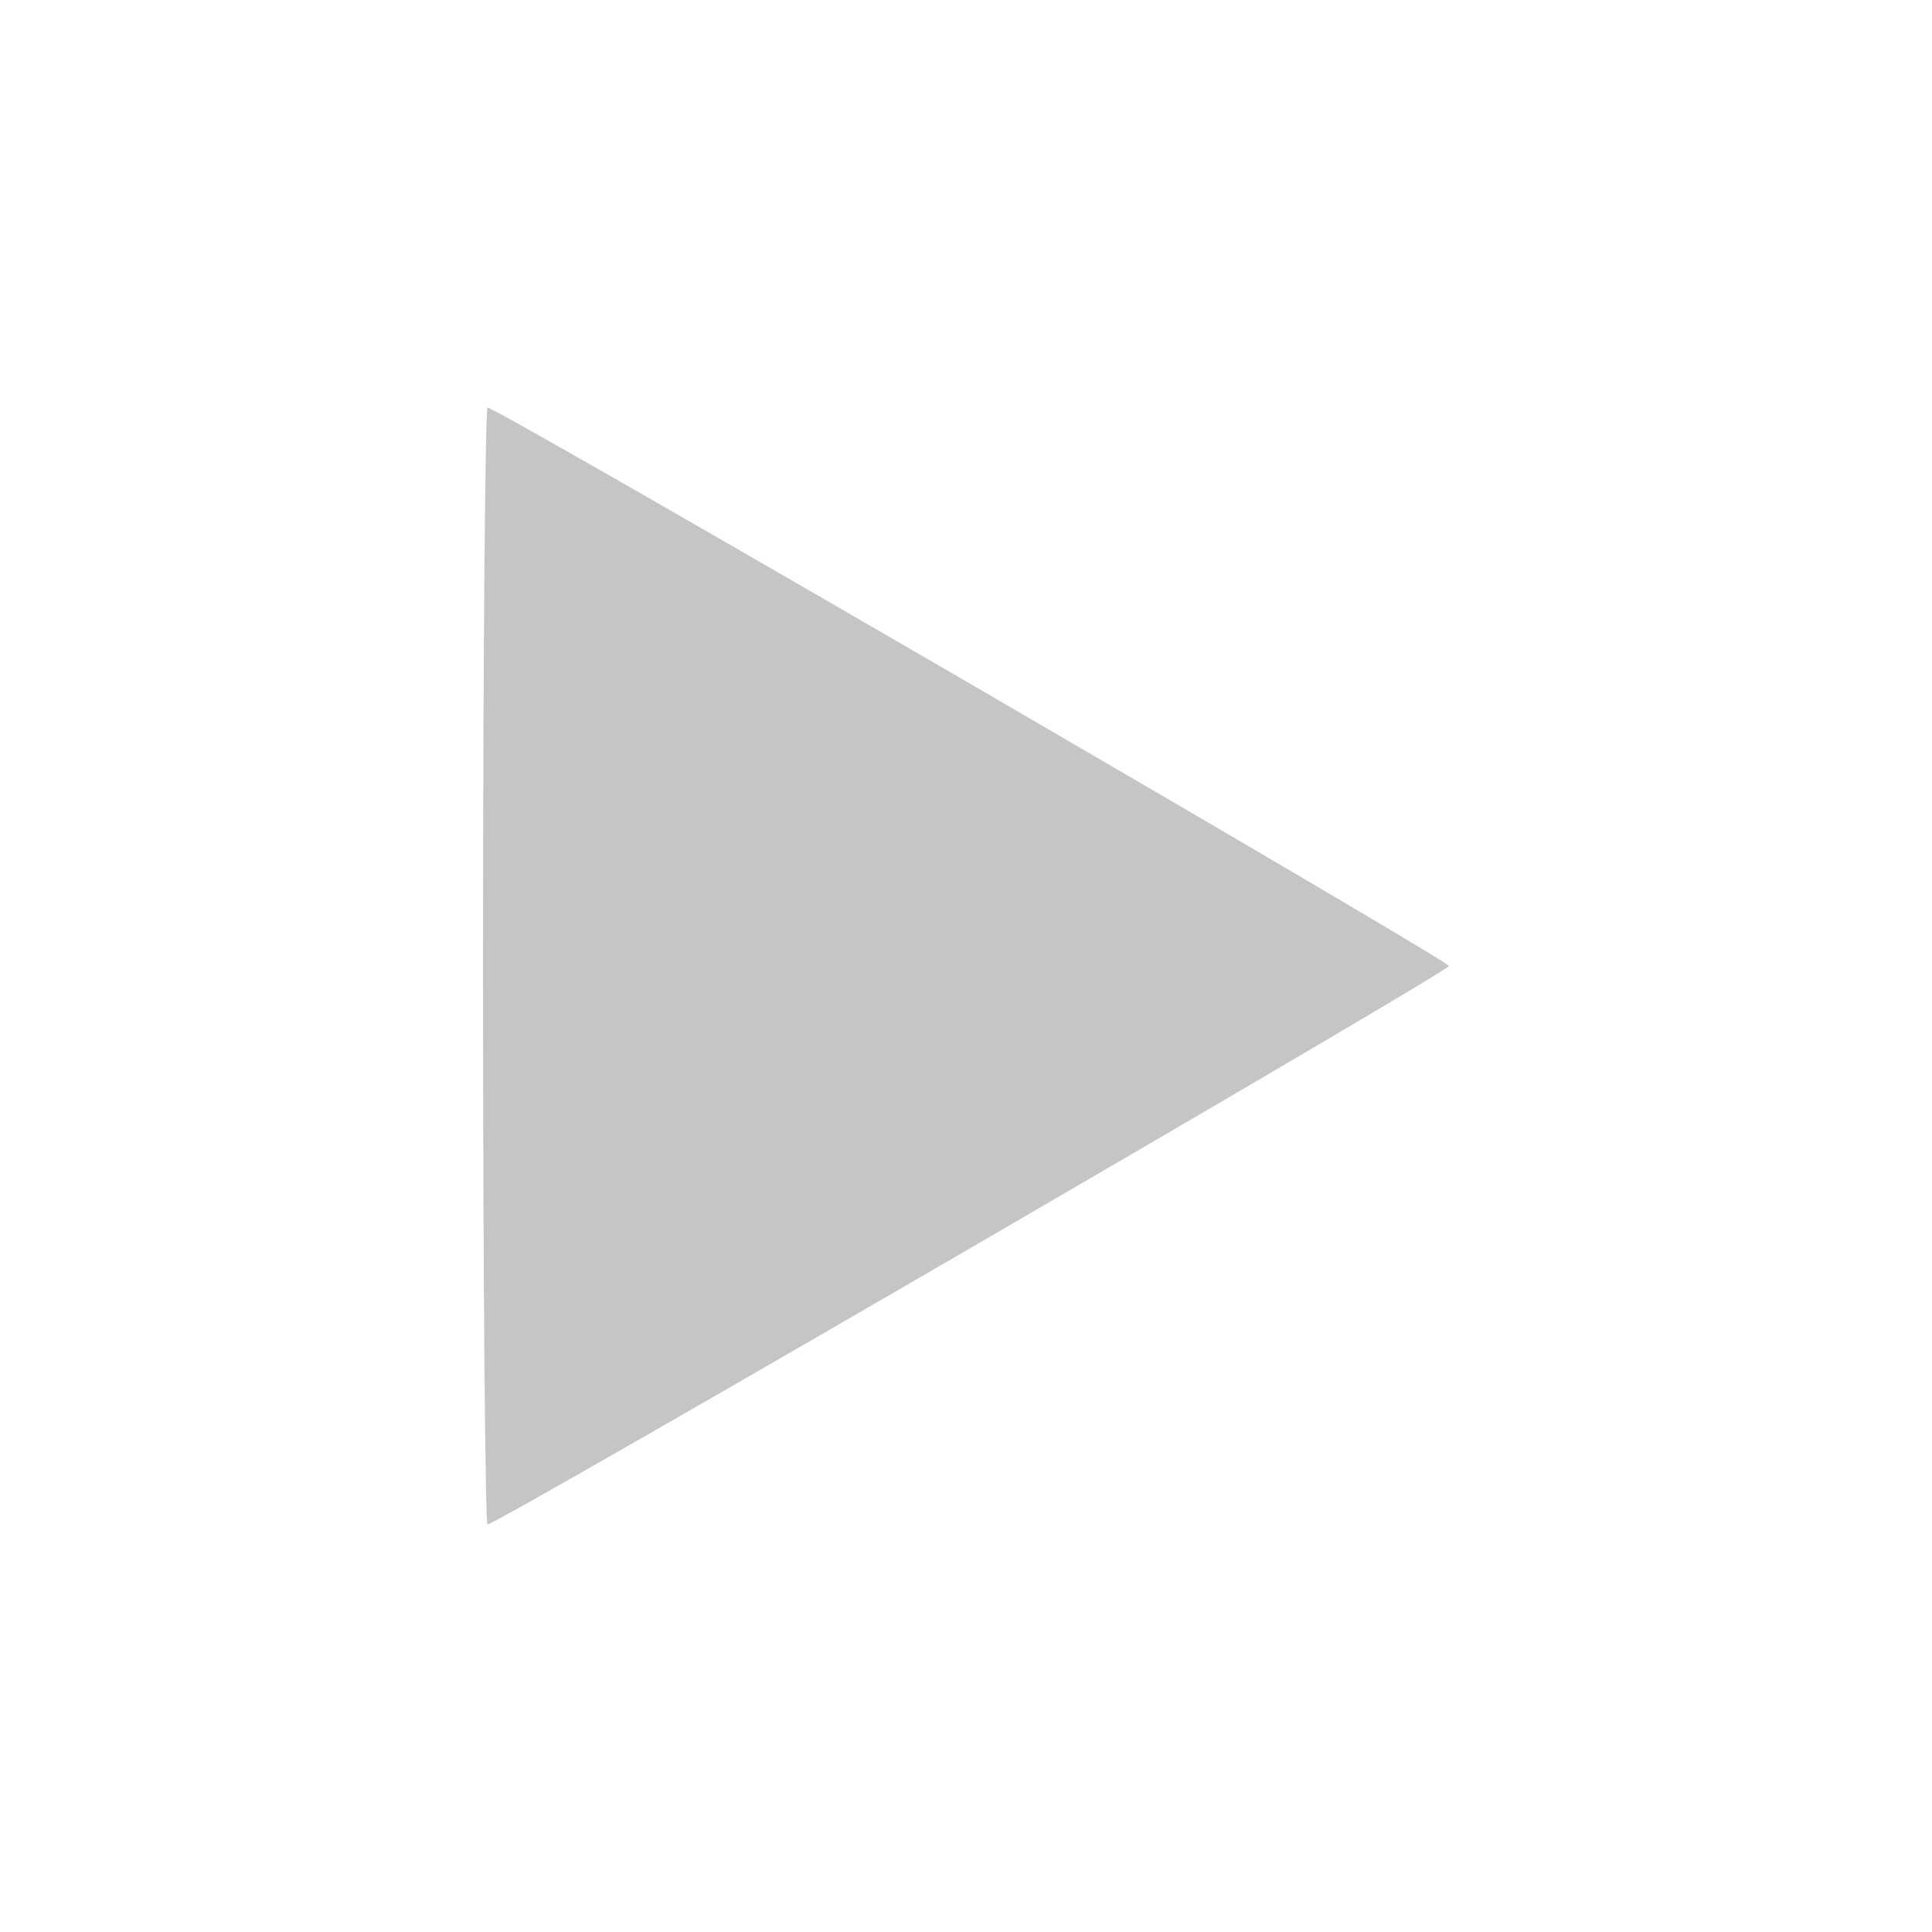
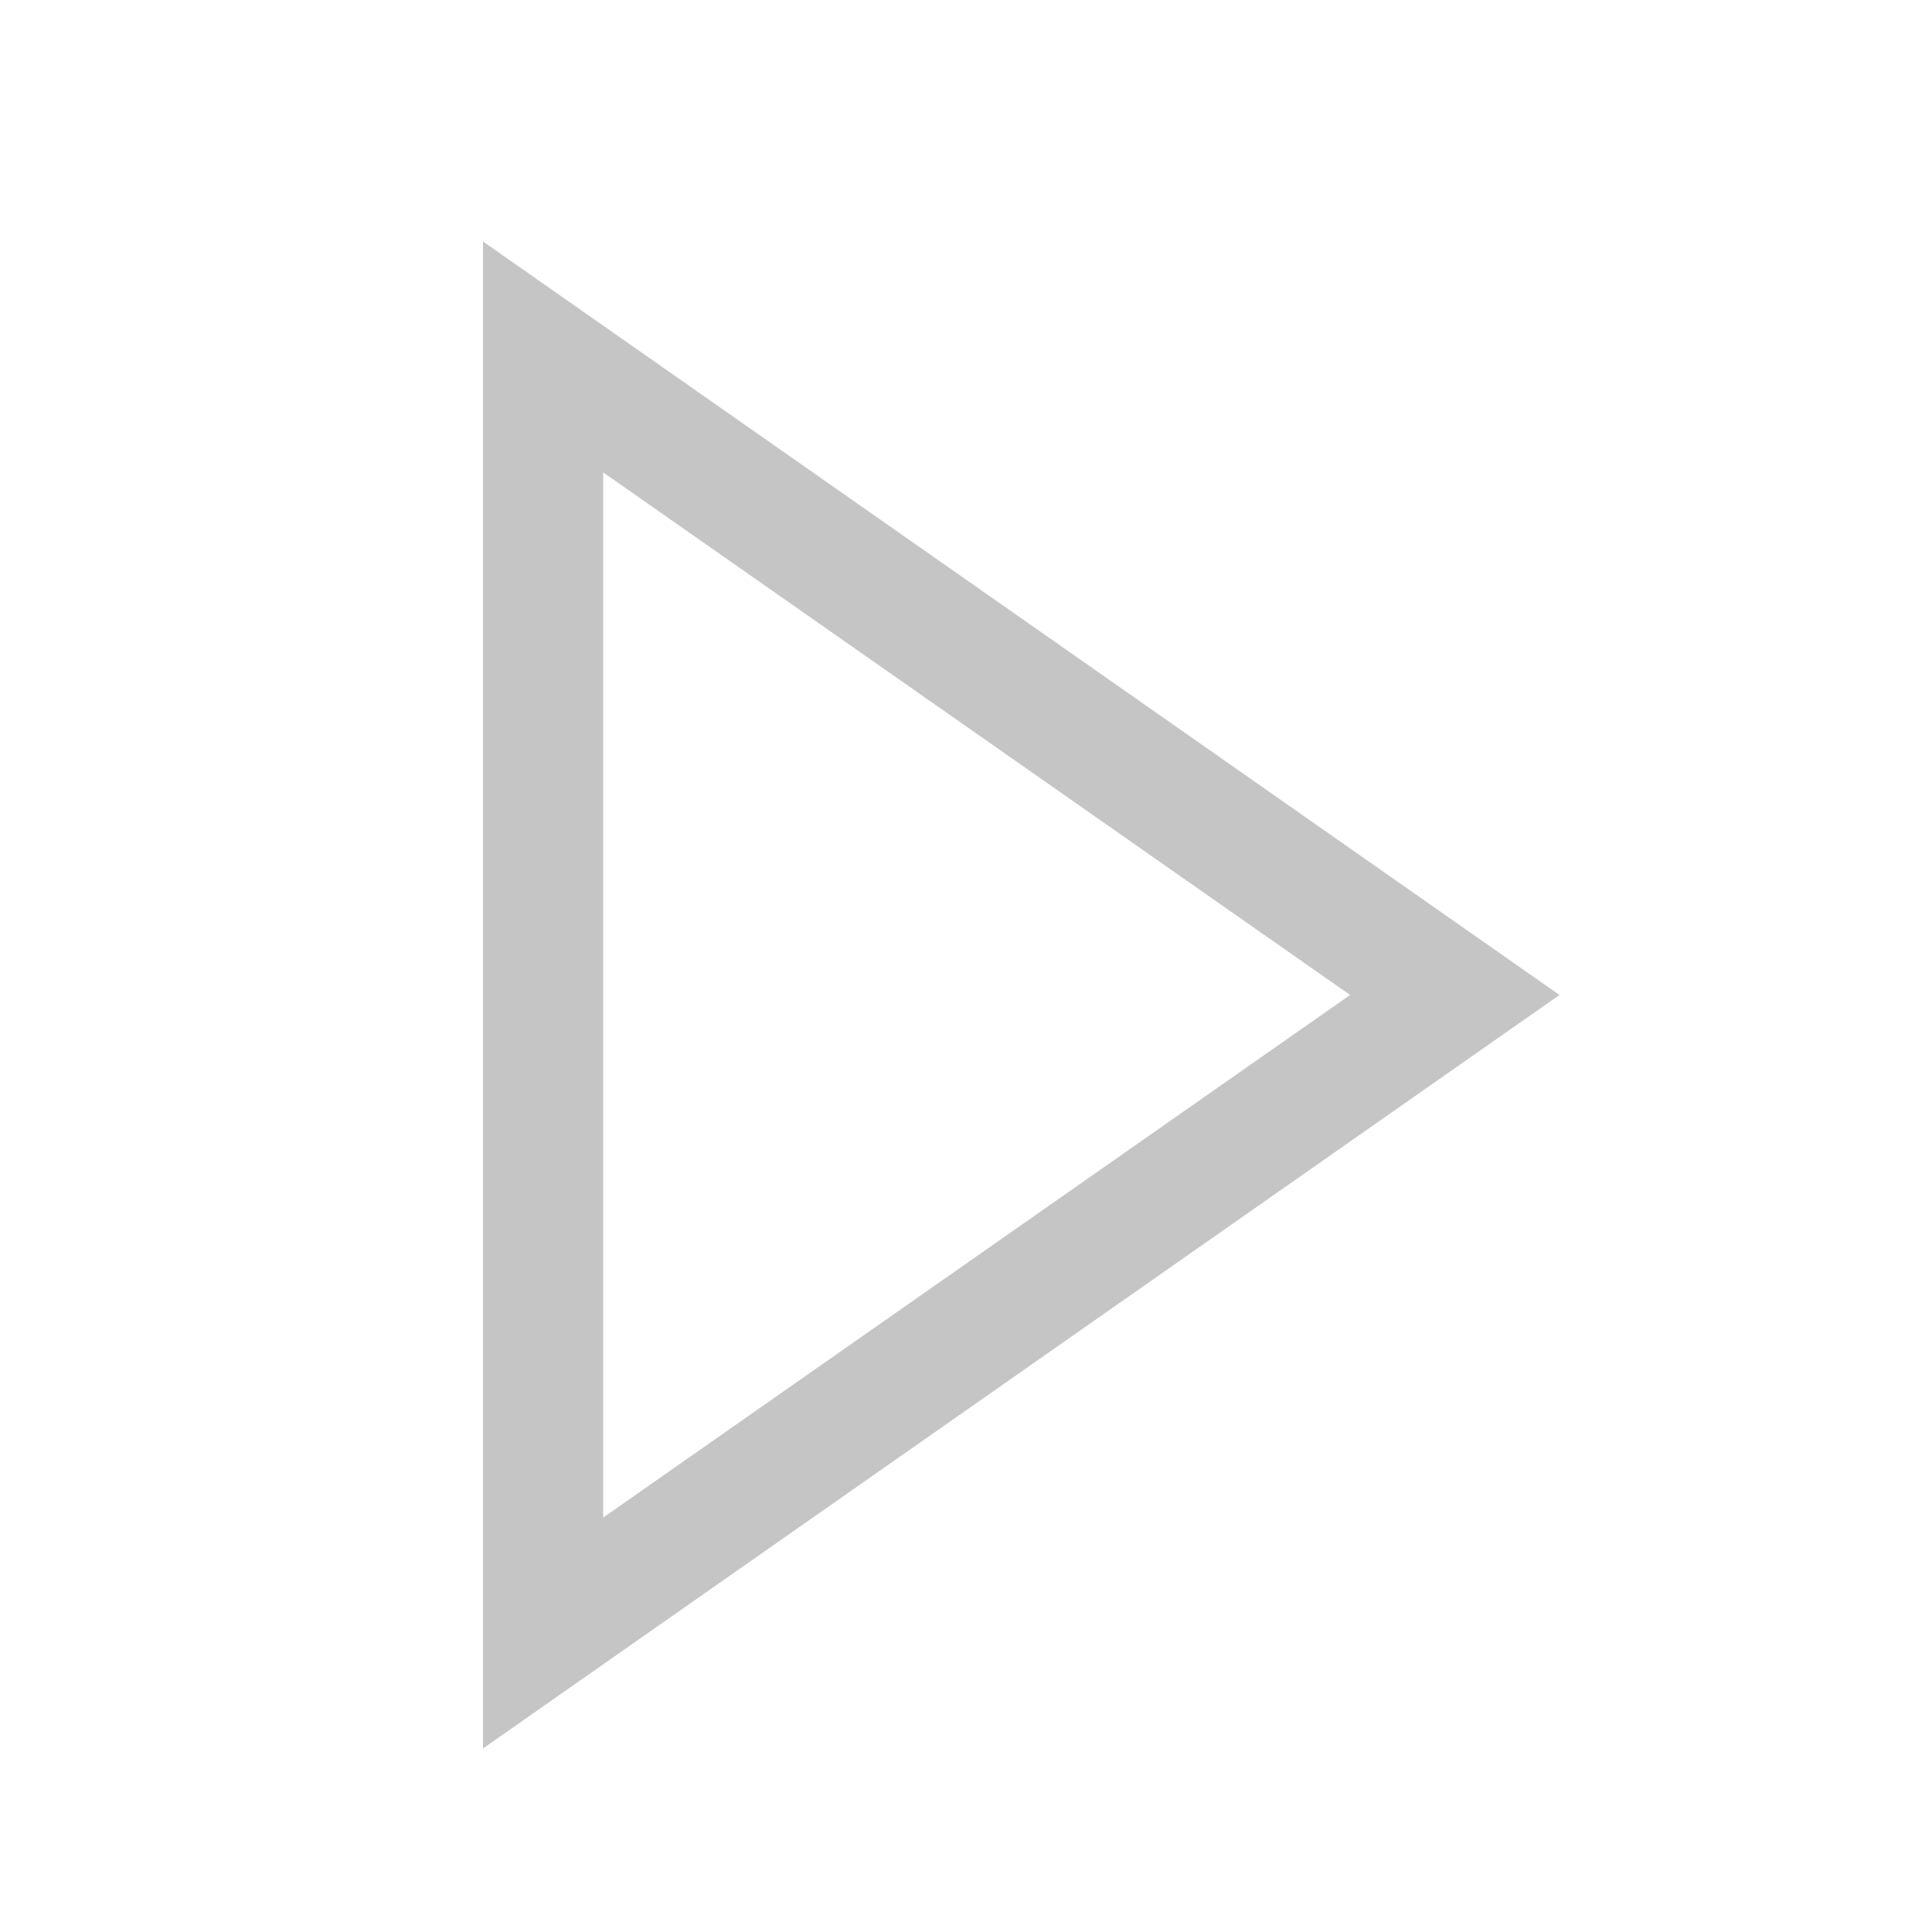
- <svg xmlns="http://www.w3.org/2000/svg" version="1.0" width="16" height="16" viewBox="0 0 256 256" preserveAspectRatio="xMidYMid meet">
-   <g transform="translate(0,256) scale(0.1,-0.1)" fill="#C5C5C5" stroke="none">
-     <path d="M640 1280 c0 -407 3 -740 6 -740 13 0 1274 733 1274 740 0 7 -1261 740 -1274 740 -3 0 -6 -333 -6 -740z" />
-   </g>
+ <svg xmlns="http://www.w3.org/2000/svg" width="16" height="16" viewBox="0 0 16 16" fill="none">
+   <path fill-rule="evenodd" clip-rule="evenodd" d="M4 2V14.48L12.915 8.24L4 2ZM11.181 8.24L4.995 12.568V3.912L11.181 8.24Z" fill="#C5C5C5" />
</svg>
